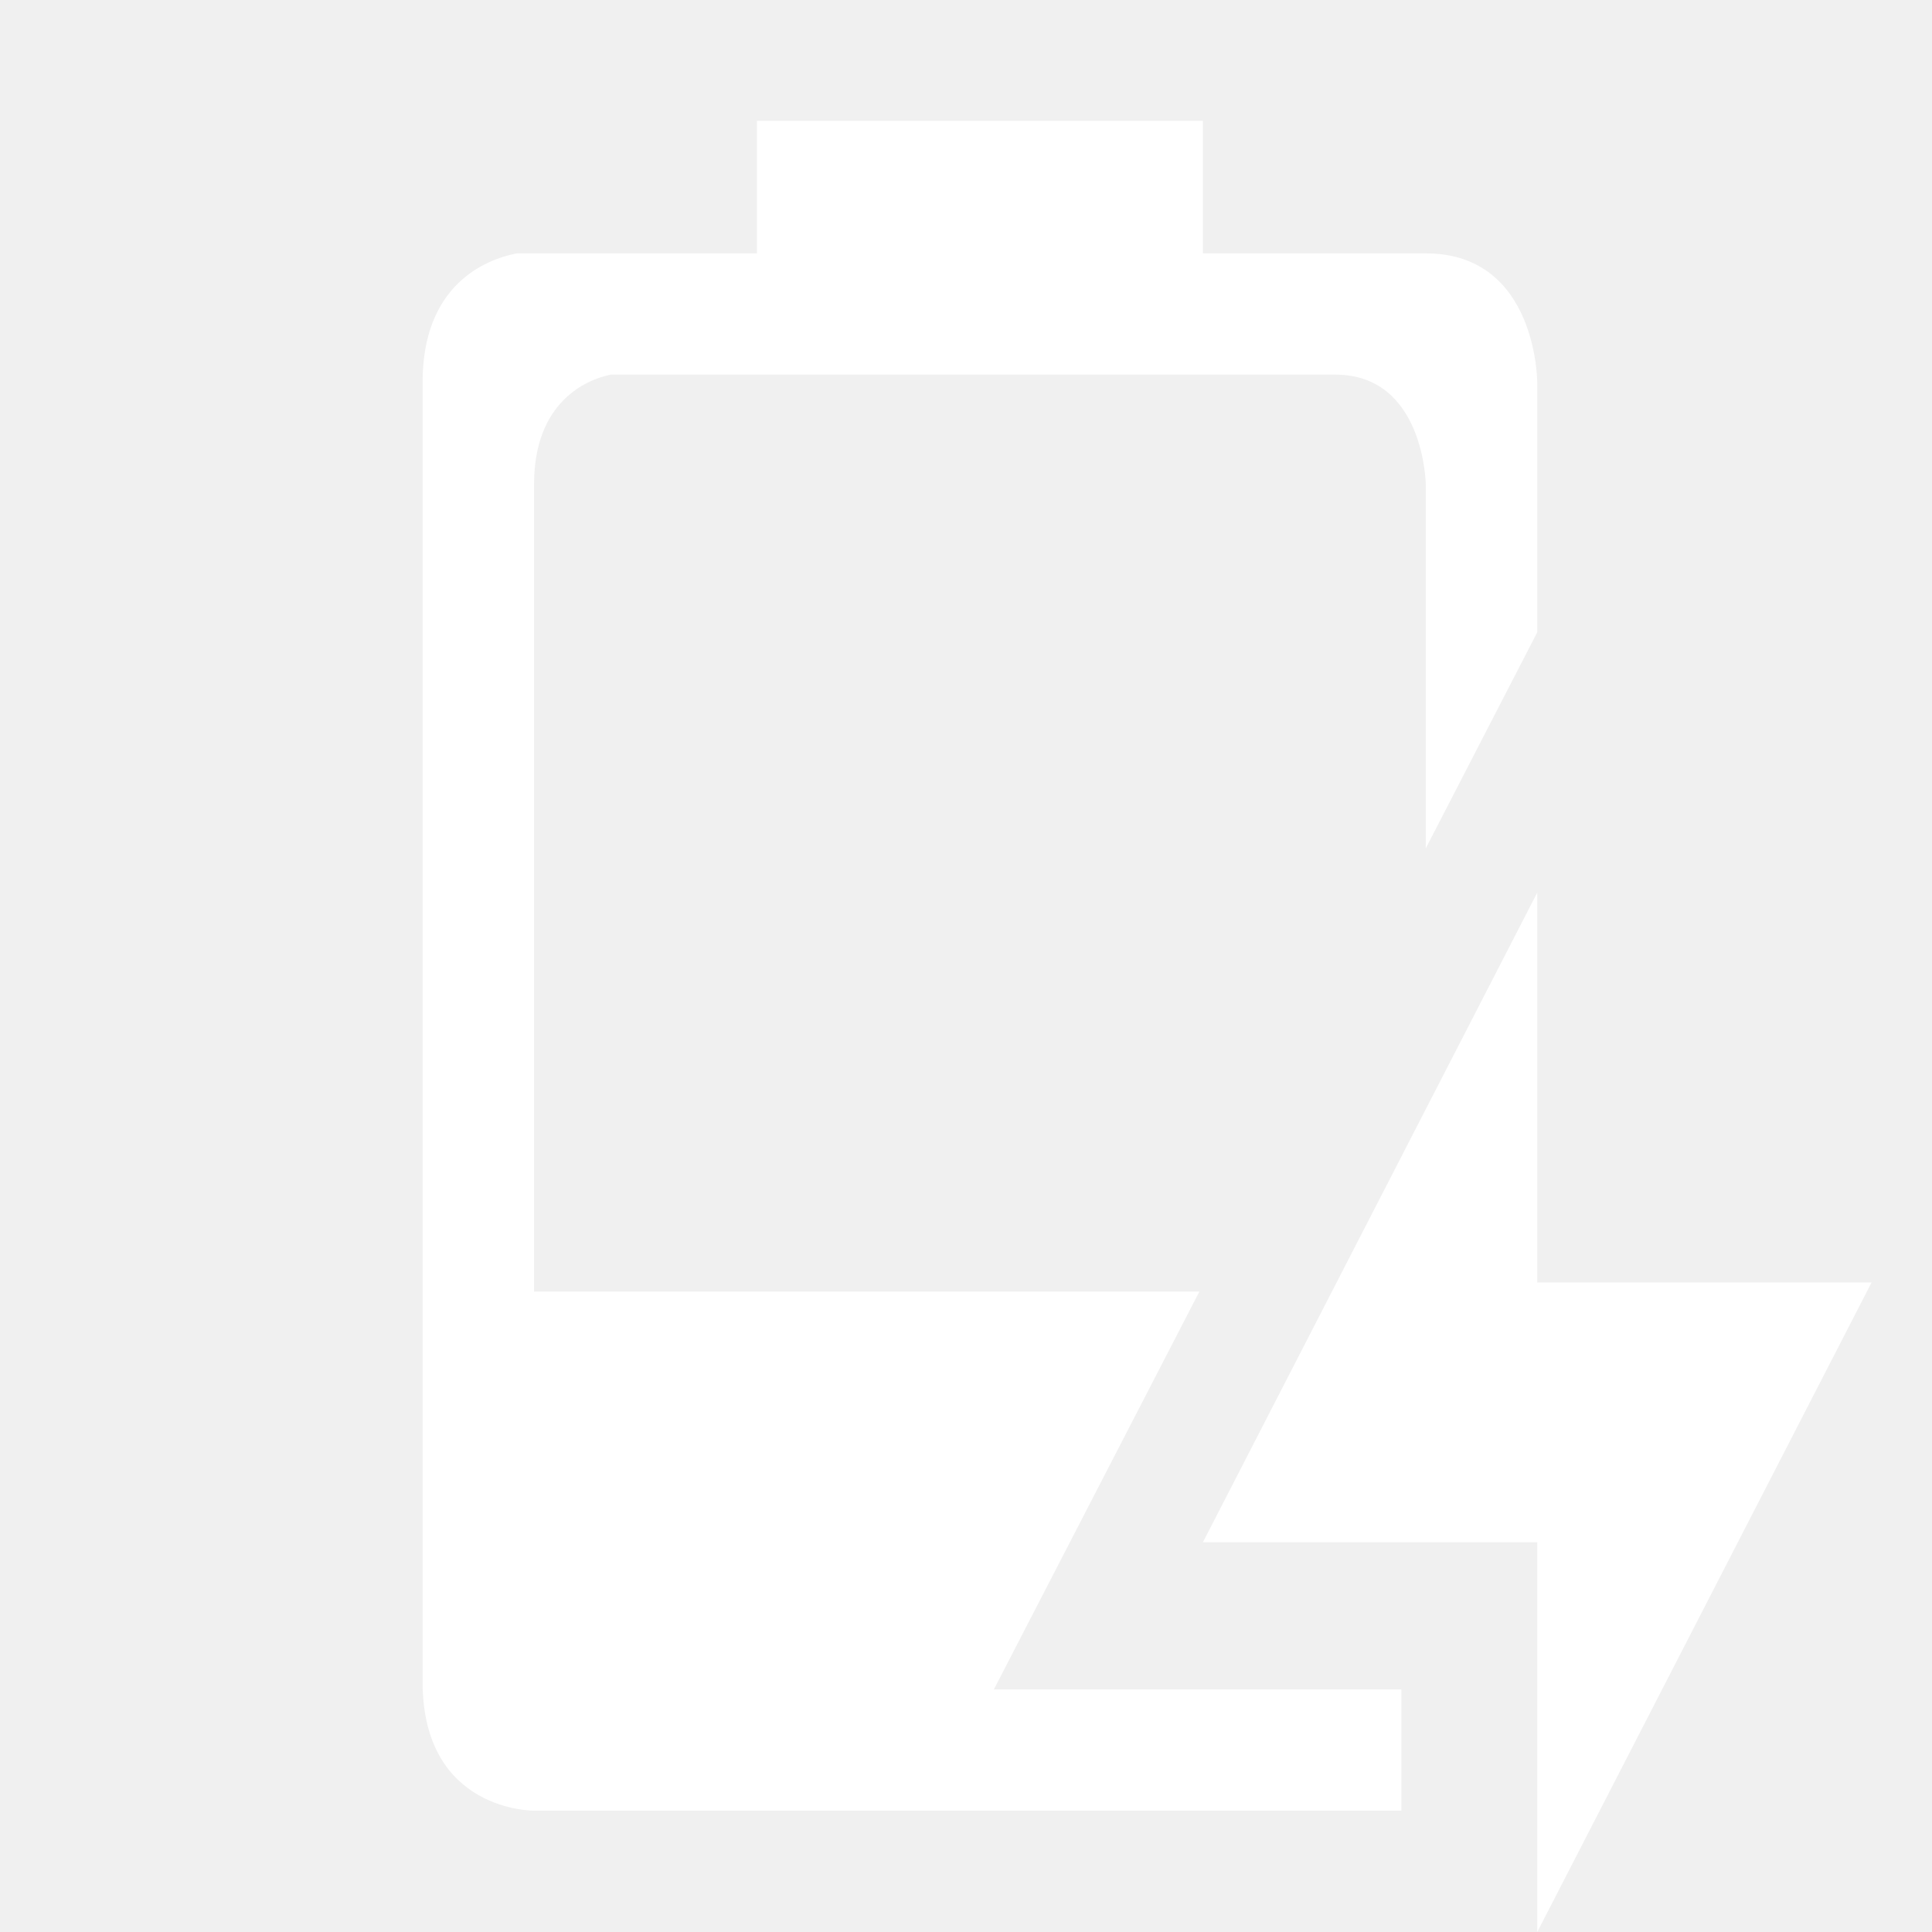
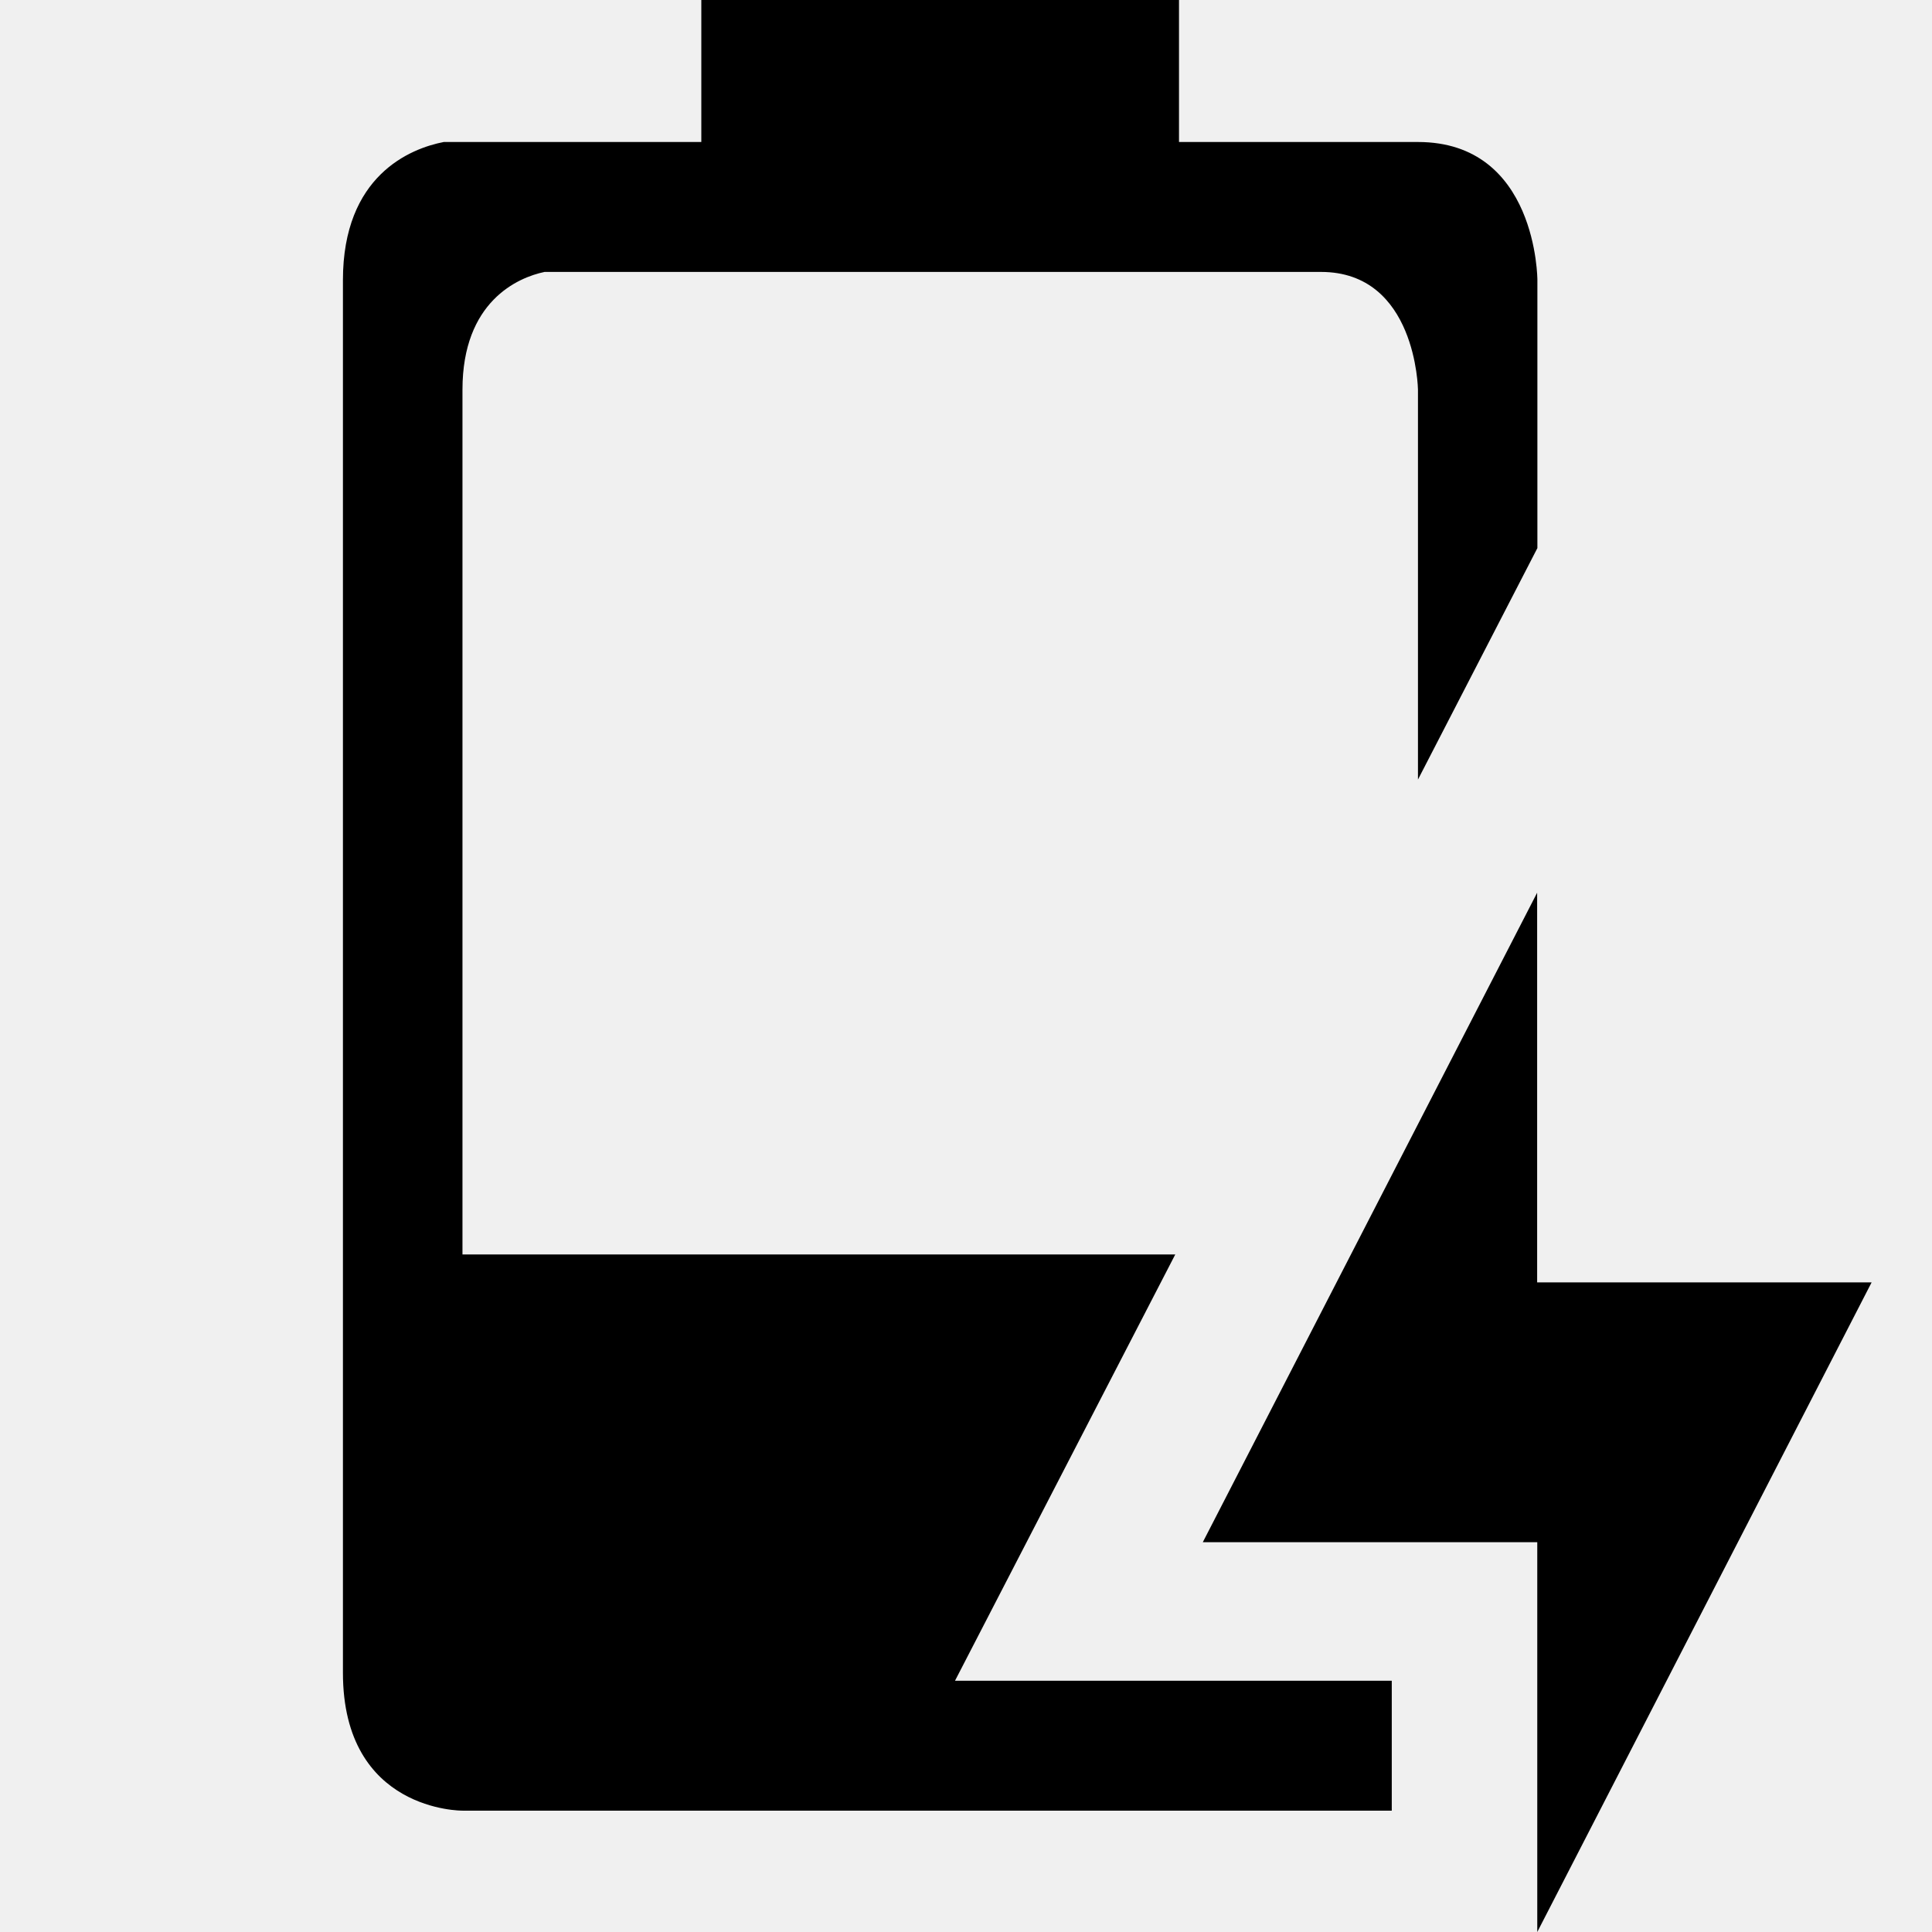
- <svg xmlns="http://www.w3.org/2000/svg" xmlns:ns1="http://www.openswatchbook.org/uri/2009/osb" width="16" version="1.1" style="enable-background:new" id="svg7384" height="16">
-   <defs id="defs7386">
-     <linearGradient ns1:paint="solid" id="linearGradient5606">
-       <stop style="stop-color:#000000;stop-opacity:1;" offset="0" id="stop5608" />
-     </linearGradient>
-     <filter id="filter7554" color-interpolation-filters="sRGB">
-       <feBlend mode="darken" in2="BackgroundImage" id="feBlend7556" />
-     </filter>
-   </defs>
-   <g transform="translate(-461.0002,368.0034)" style="display:inline" id="layer9">
-     <path id="path6143" d="m 467.269,-367.003 0,1.098 -1.99,0 c -0.26,0.051 -0.779,0.26 -0.779,1.067 l 0,7.531 0,3.232 c 0,1.076 0.923,1.067 0.923,1.067 l 7.183,0 0,-1.004 -3.375,0 1.702,-3.295 -5.51,0 0,-6.684 c 0,-0.681 0.427,-0.867 0.635,-0.91 1.959,0 4.01,-2e-5 6,0 0.738,0 0.75,0.91 0.75,0.91 l 0,3.013 0.923,-1.789 0,-2.071 c 0,0 0,-1.067 -0.923,-1.067 l -1.846,0 0,-1.098 -3.692,0 z" style="display:inline;fill:#ffffff;fill-opacity:1;stroke:none;enable-background:new" />
-     <path style="display:inline;fill:#ffffff;fill-opacity:1;stroke:none;enable-background:new" id="path6156-2" d="m 473.731,-360.611 0,3.228 2.769,0 -2.769,5.38 0,-3.228 -2.769,0 z" />
-   </g>
-   <g transform="translate(-461.0002,368.0034)" style="display:inline;filter:url(#filter7554)" id="layer10" />
-   <g transform="translate(-220,-248.9966)" style="display:inline" id="layer1" />
-   <g transform="translate(-461.0002,368.0034)" style="display:inline" id="layer14" />
-   <g transform="translate(-461.0002,368.0034)" style="display:inline" id="layer15" />
-   <g transform="translate(-461.0002,368.0034)" style="display:inline" id="g71291" />
-   <g transform="translate(-220,-98.99664)" style="display:inline" id="layer2" />
-   <g transform="translate(-220,-98.99664)" style="display:inline" id="g6058" />
-   <g transform="translate(-461.0002,368.0034)" style="display:inline" id="layer12" />
+ <svg xmlns="http://www.w3.org/2000/svg" width="16" height="16">
+   <path d="M5.808 0v1.176H3.675c-.279.054-.835.279-.835 1.144v11.533c0 1.152.99 1.142.99 1.142h7.696v-1.076H7.909l1.824-3.53H3.83V3.227c0-.73.458-.929.68-.975h6.43c.79 0 .803.975.803.975v3.229l.989-1.917v-2.22s0-1.143-.989-1.143H9.764V0Z" />
+   <path d="M12.73 7.393v3.227h2.77L12.731 16v-3.228h-2.77z" />
</svg>
